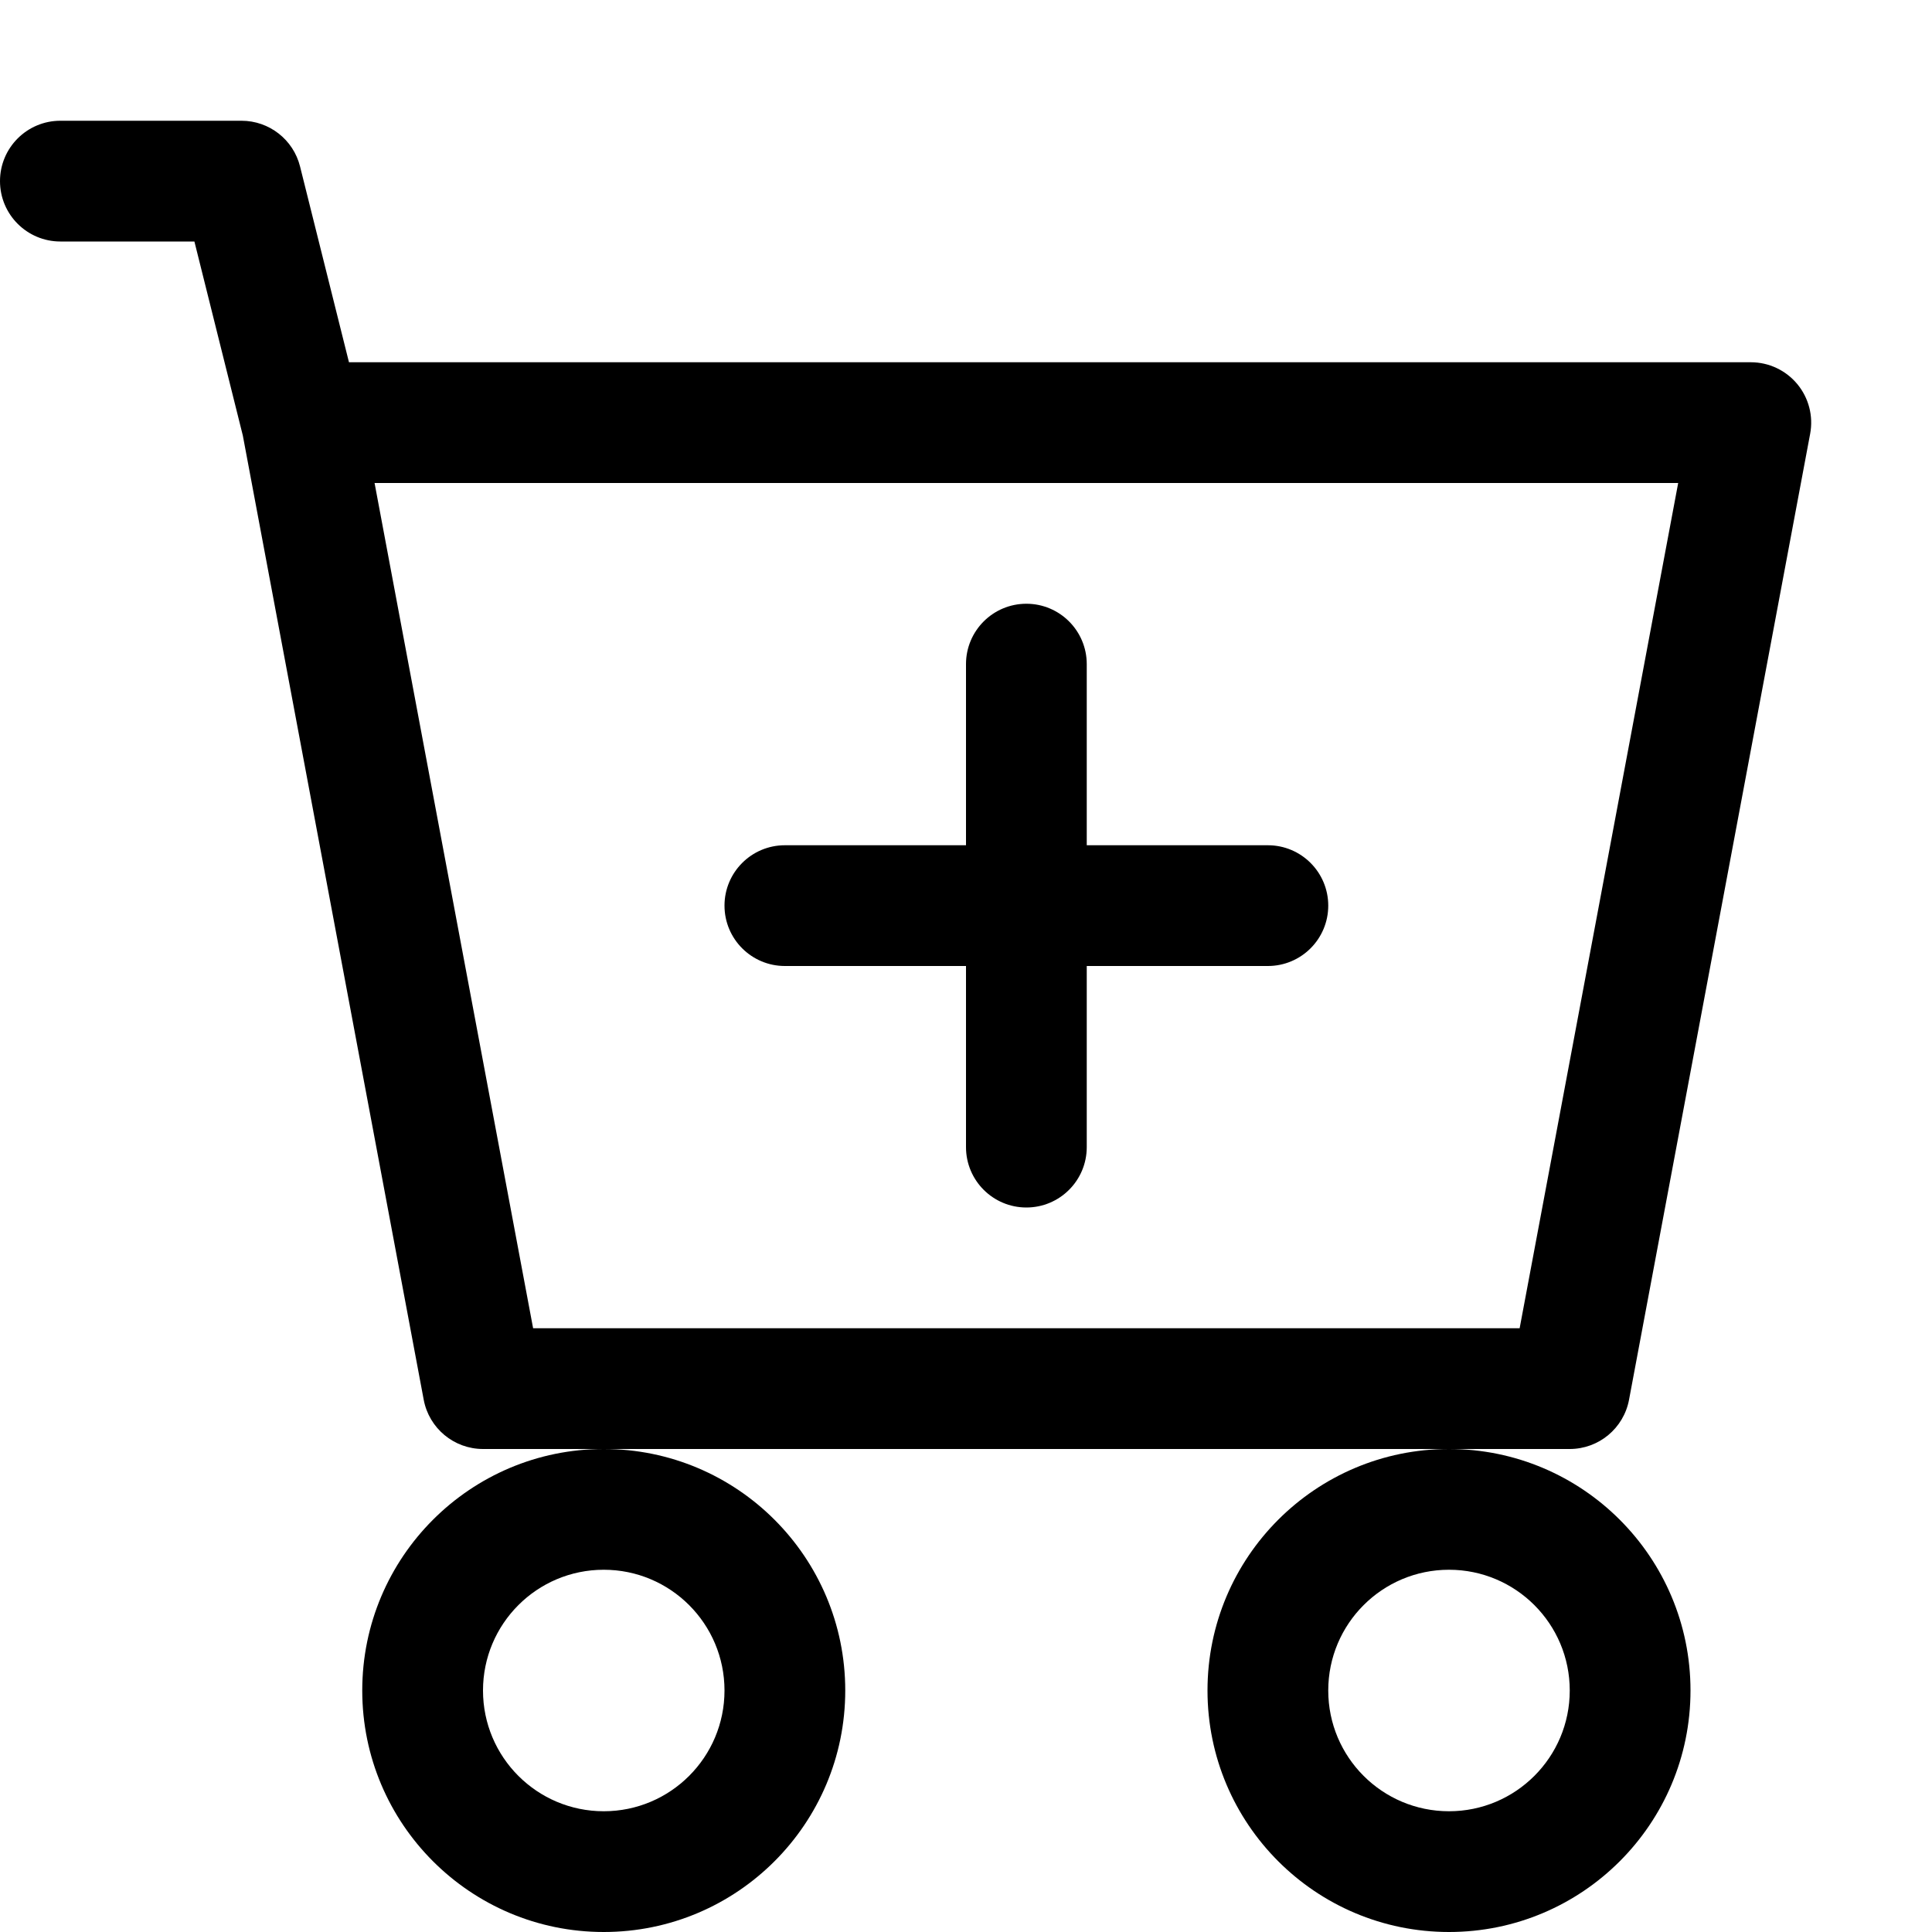
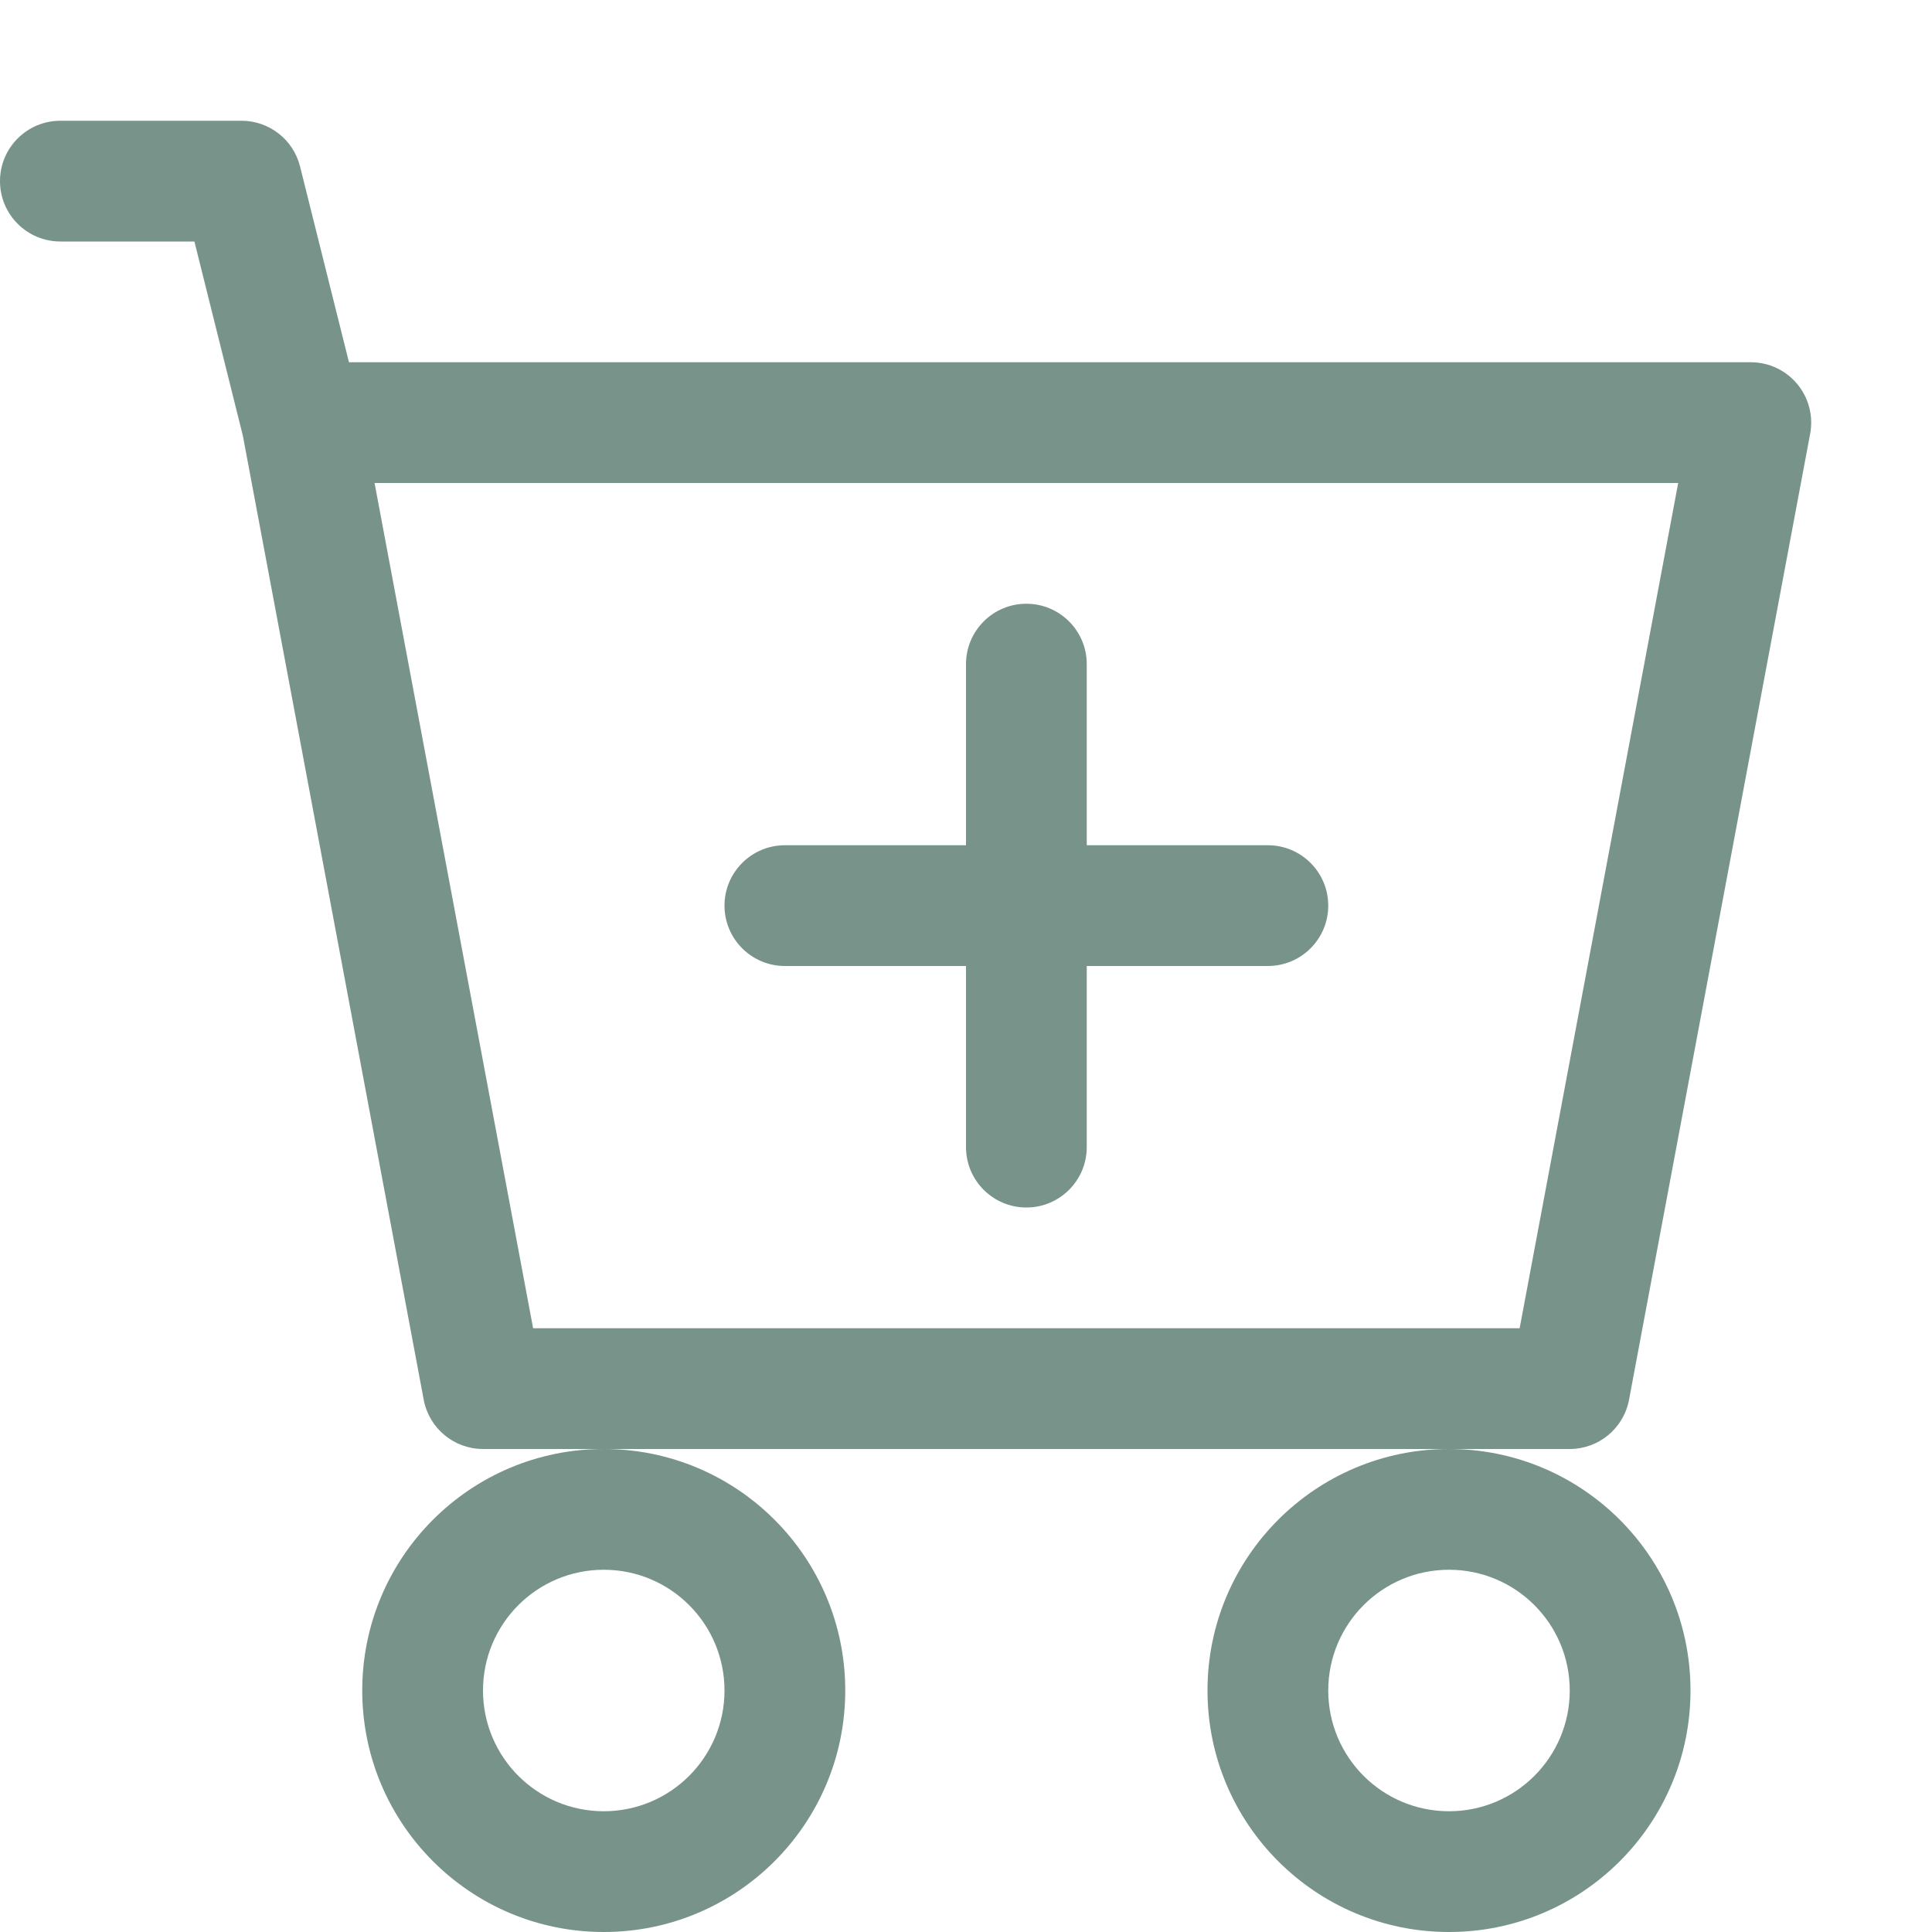
- <svg xmlns="http://www.w3.org/2000/svg" width="30" height="30" fill="currentColor" class="bi bi-cart-plus" viewBox="0 0 16 16">
+ <svg xmlns="http://www.w3.org/2000/svg" color="#78938a" width="30" height="30" fill="currentColor" class="bi bi-cart-plus" viewBox="0 0 16 16">
  <path d="M9 5.5a.5.5 0 0 0-1 0V7H6.5a.5.5 0 0 0 0 1H8v1.5a.5.5 0 0 0 1 0V8h1.5a.5.5 0 0 0 0-1H9z" />
  <path d="M.5 1a.5.5 0 0 0 0 1h1.11l.401 1.607 1.498 7.985A.5.5 0 0 0 4 12h1a2 2 0 1 0 0 4 2 2 0 0 0 0-4h7a2 2 0 1 0 0 4 2 2 0 0 0 0-4h1a.5.5 0 0 0 .491-.408l1.5-8A.5.5 0 0 0 14.5 3H2.89l-.405-1.621A.5.5 0 0 0 2 1zm3.915 10L3.102 4h10.796l-1.313 7zM6 14a1 1 0 1 1-2 0 1 1 0 0 1 2 0m7 0a1 1 0 1 1-2 0 1 1 0 0 1 2 0" />
</svg>
